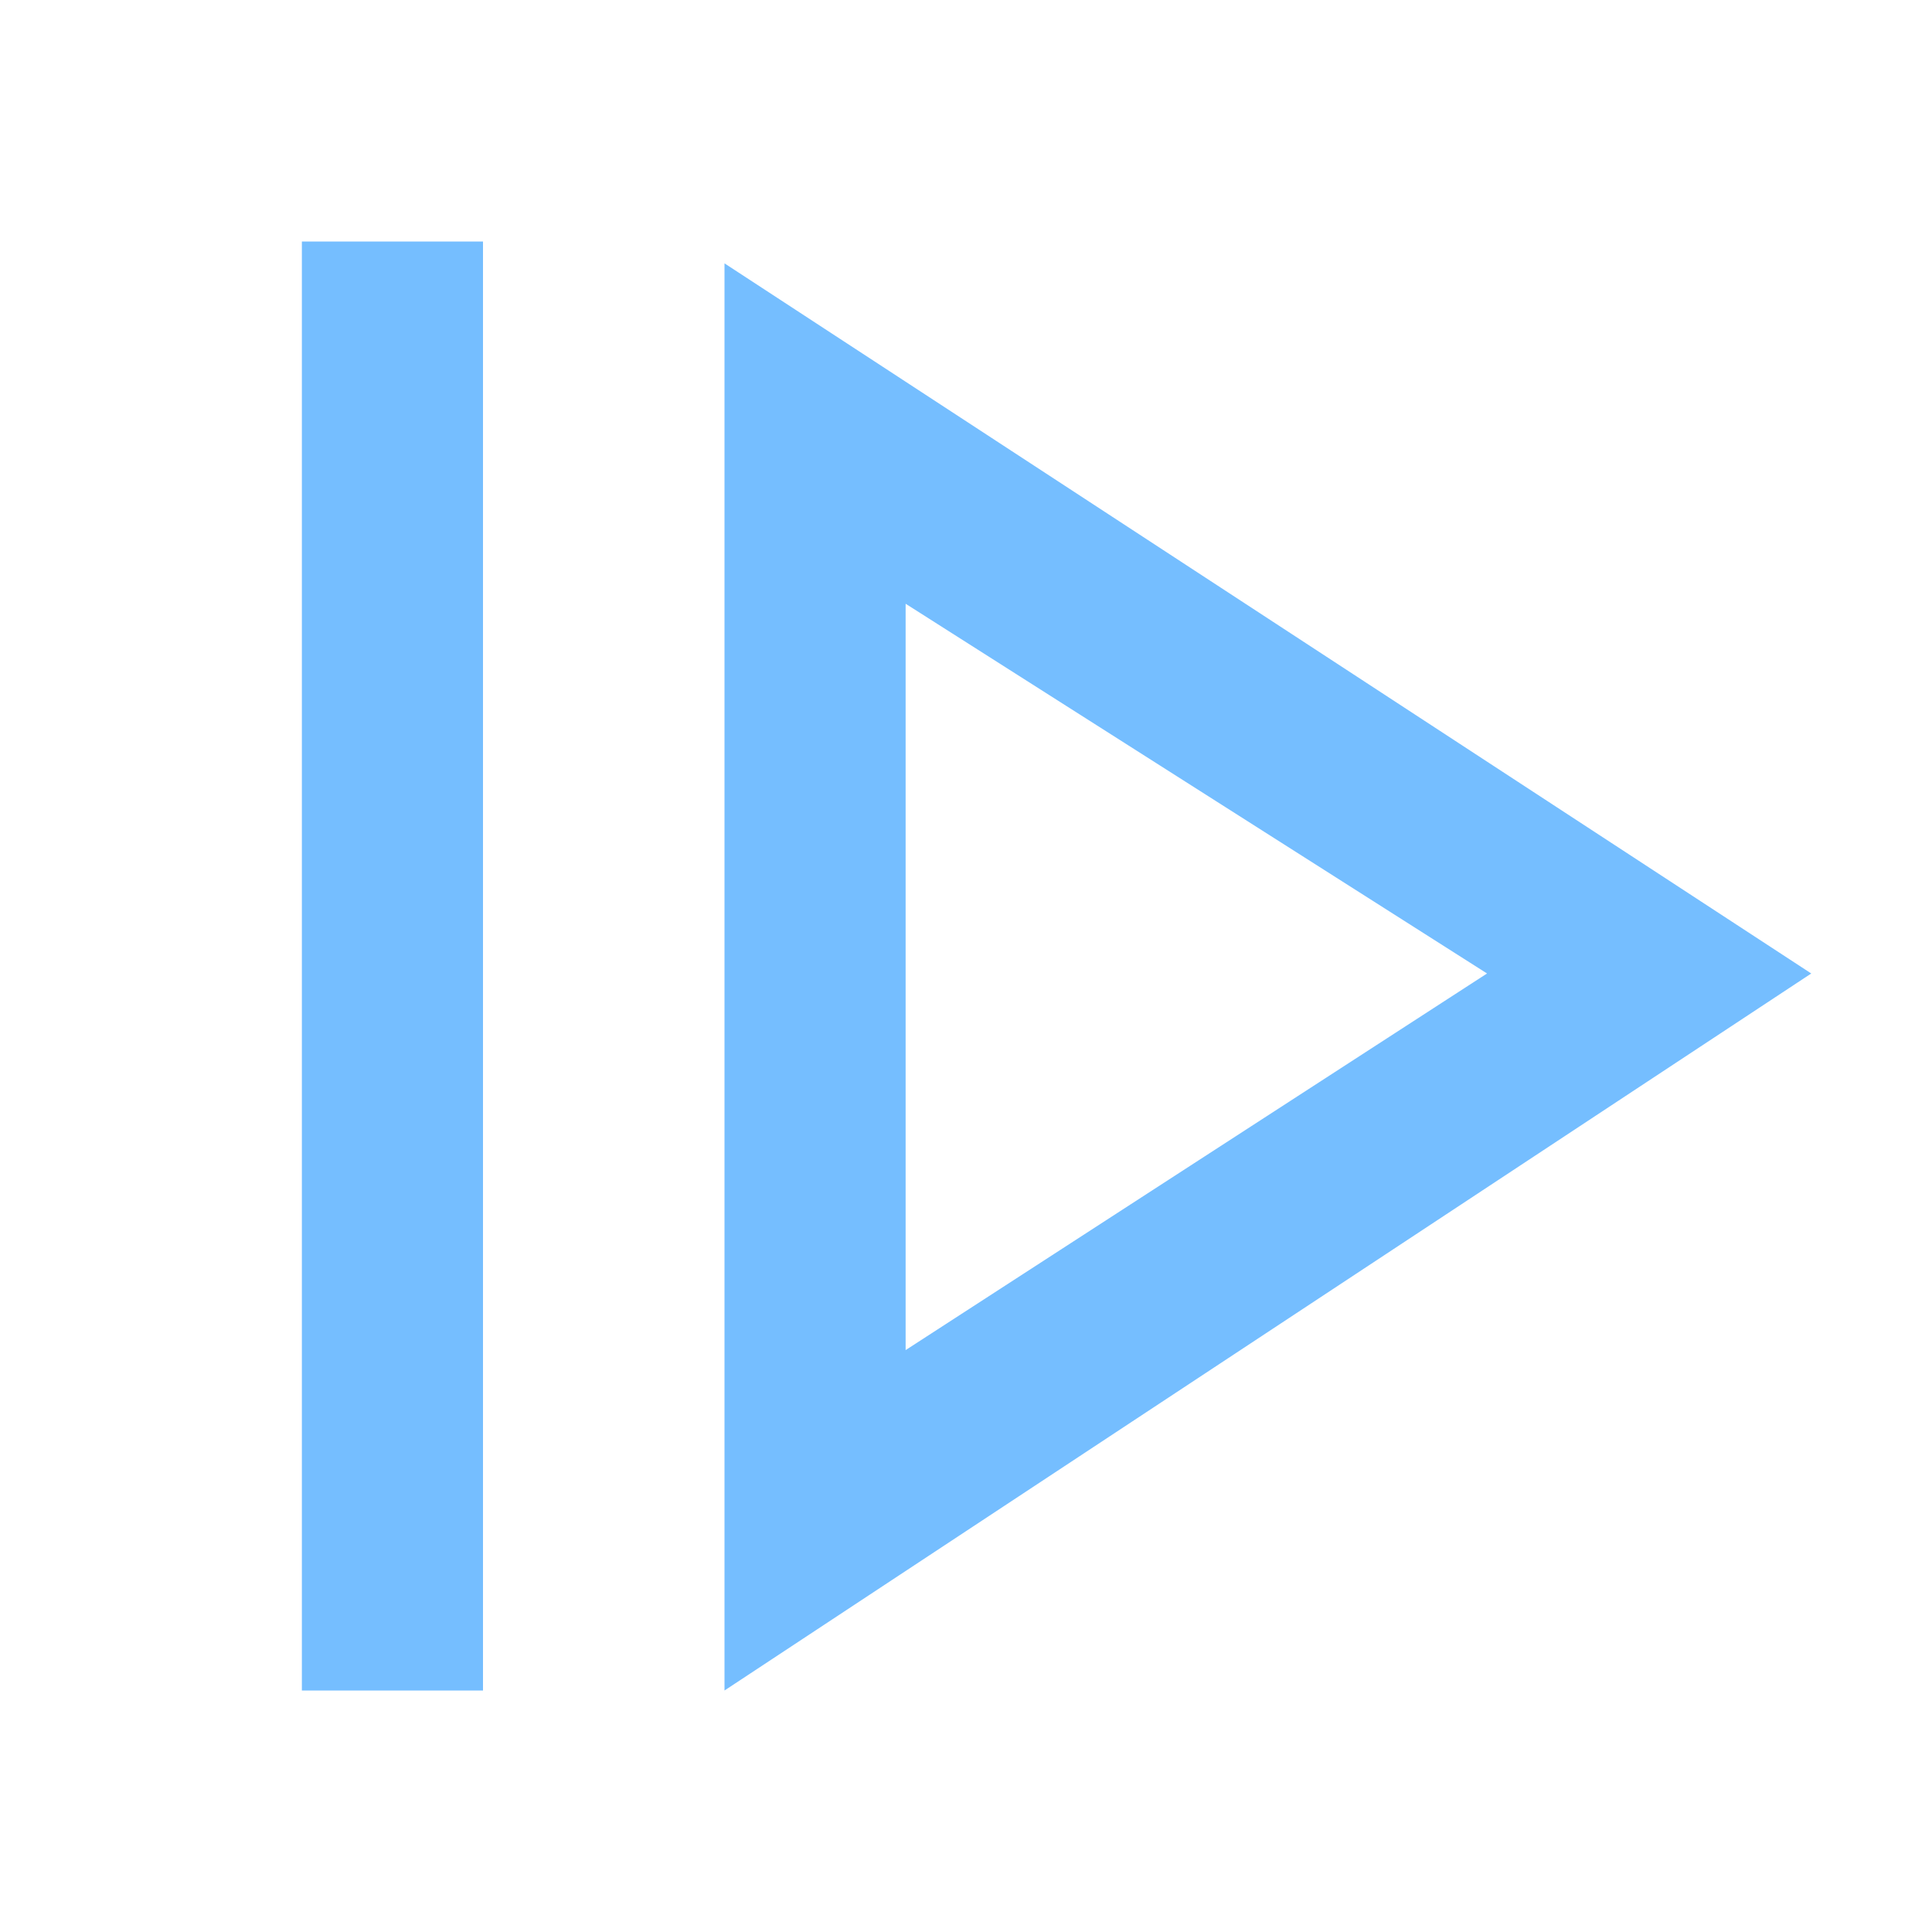
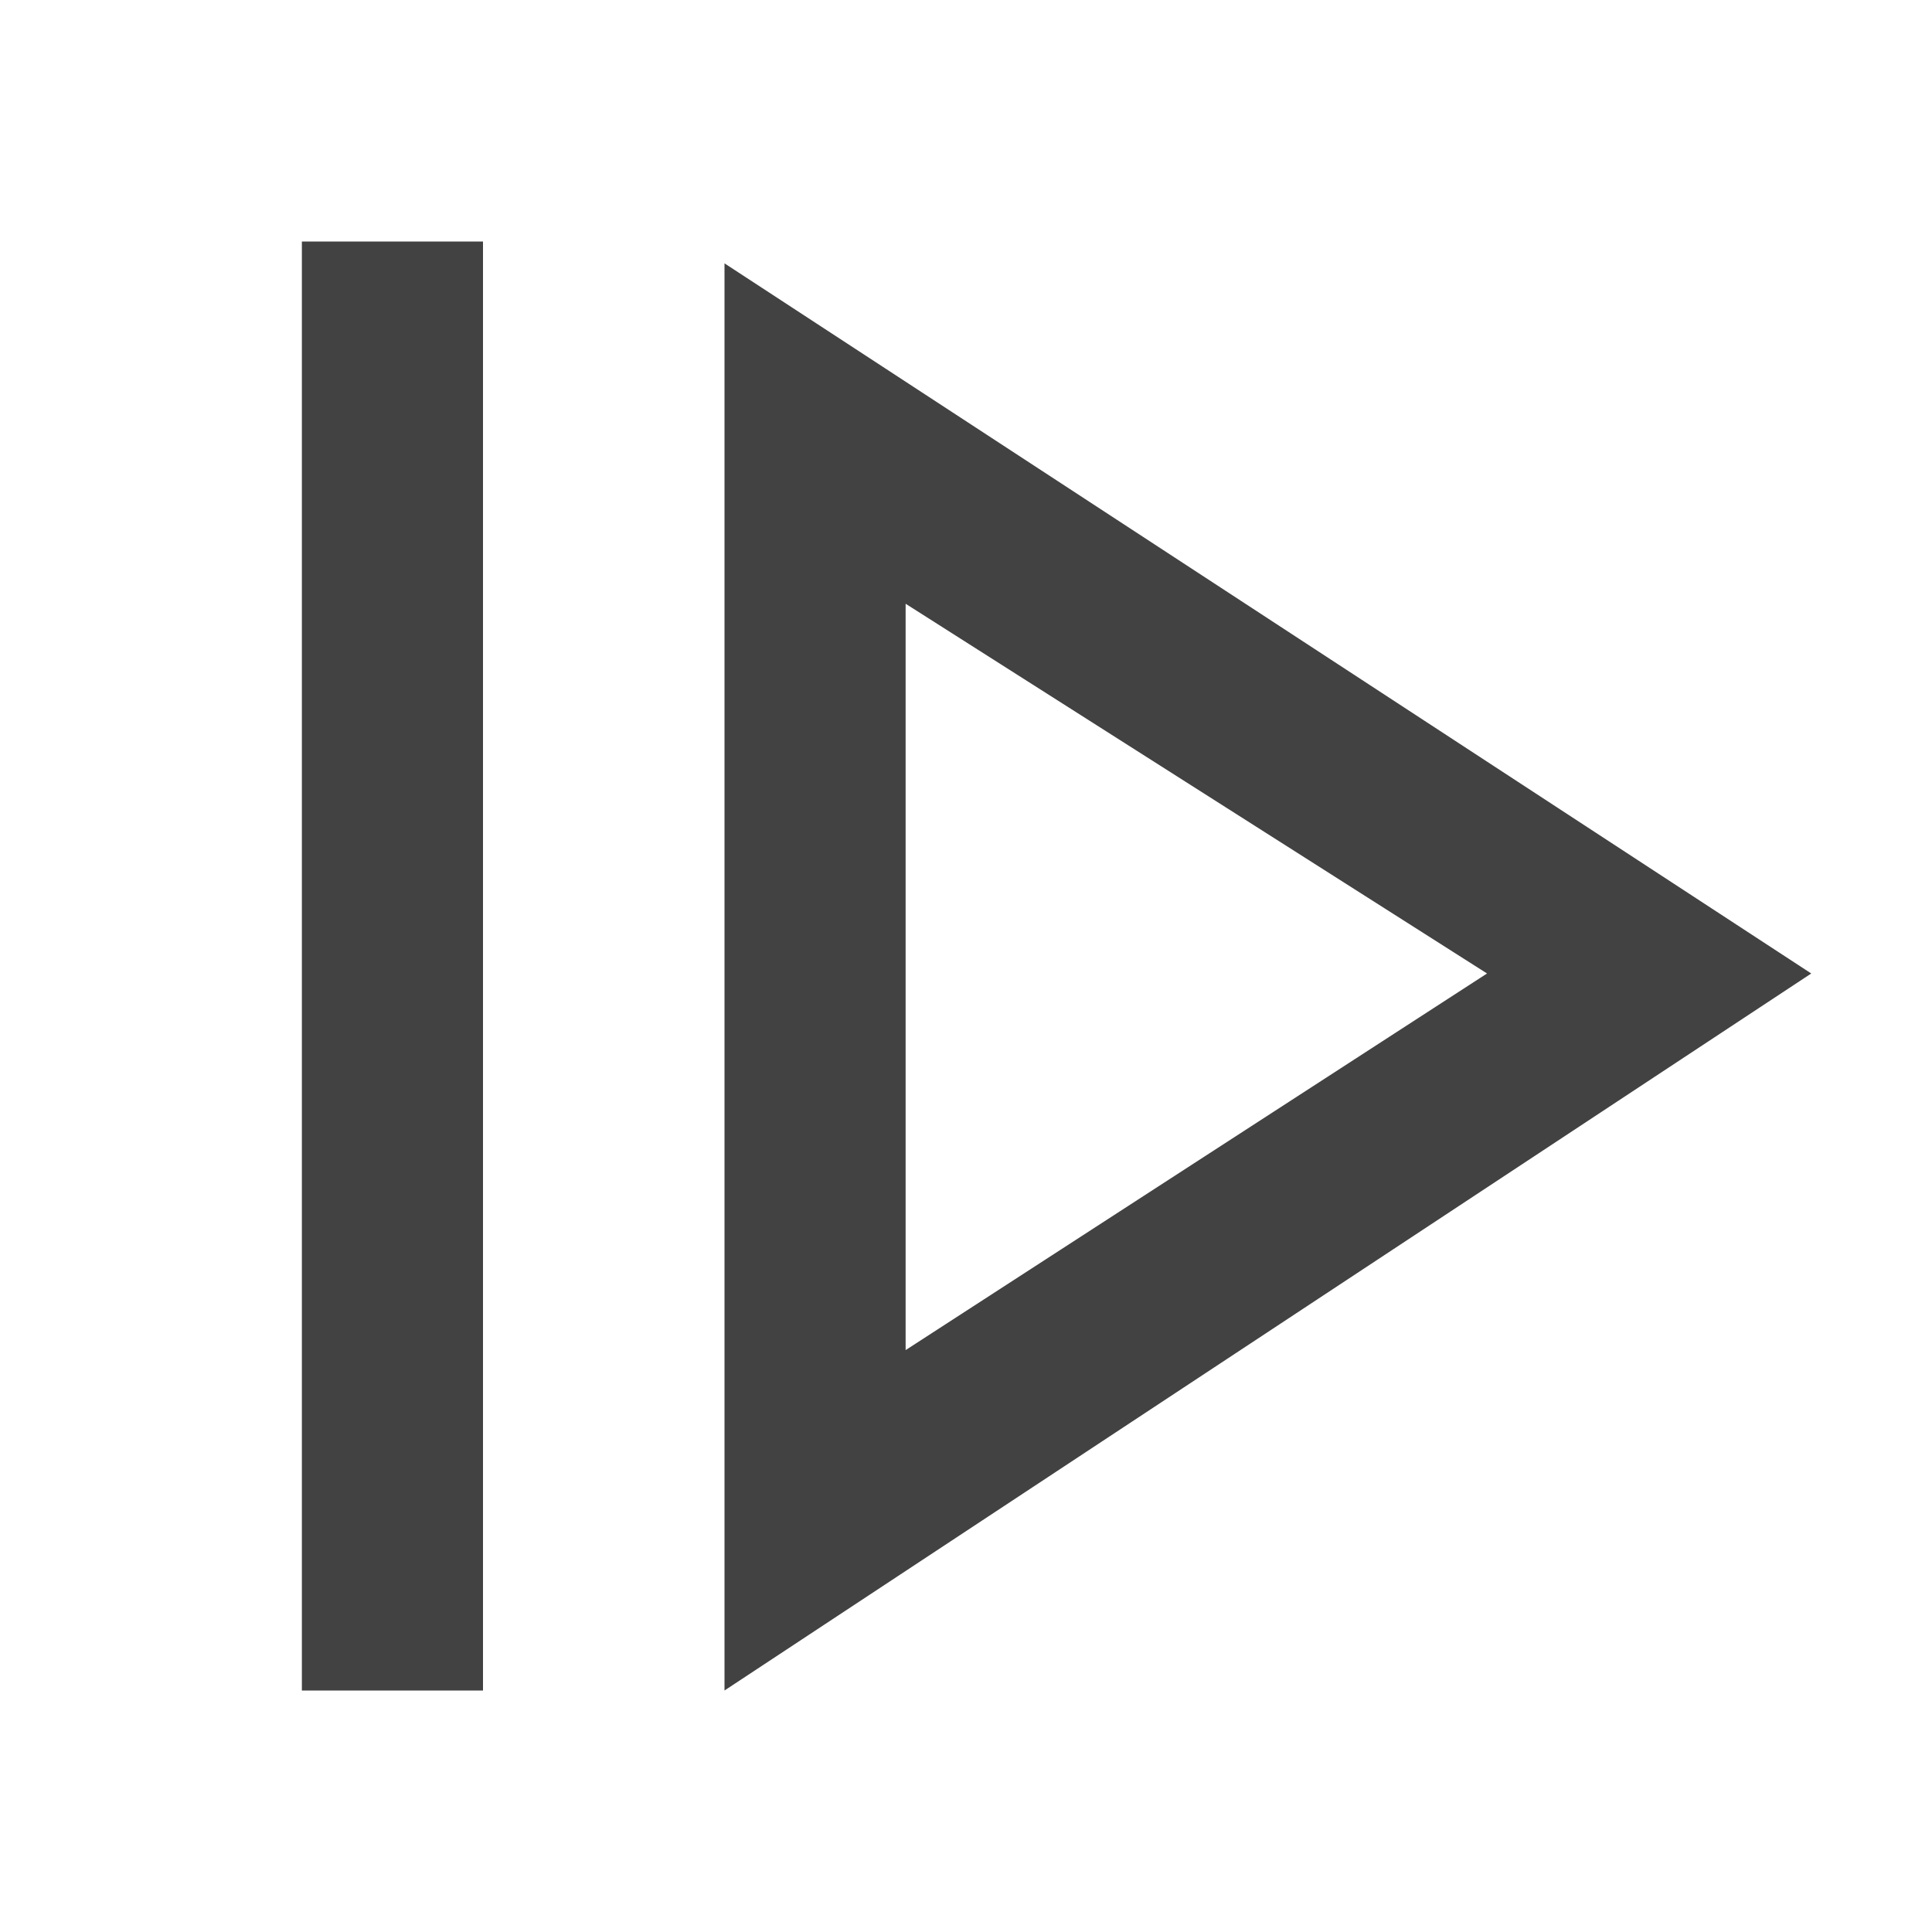
<svg xmlns="http://www.w3.org/2000/svg" width="16" height="16" viewBox="0 0 16 16" fill="none">
-   <path fill-rule="evenodd" clip-rule="evenodd" d="M2.5 2H4V2.24L4 14L2.5 14L2.5 2ZM6 2.181V14L15 8.062L6 2.181ZM12.315 8.062L7.5 5L7.5 11.181L12.315 8.062Z" fill="#75BEFF" />
+   <path fill-rule="evenodd" clip-rule="evenodd" d="M2.5 2H4V2.24L4 14L2.5 14L2.5 2ZM6 2.181V14L15 8.062L6 2.181ZM12.315 8.062L7.5 5L7.5 11.181L12.315 8.062Z" fill="#424242" />
</svg>
